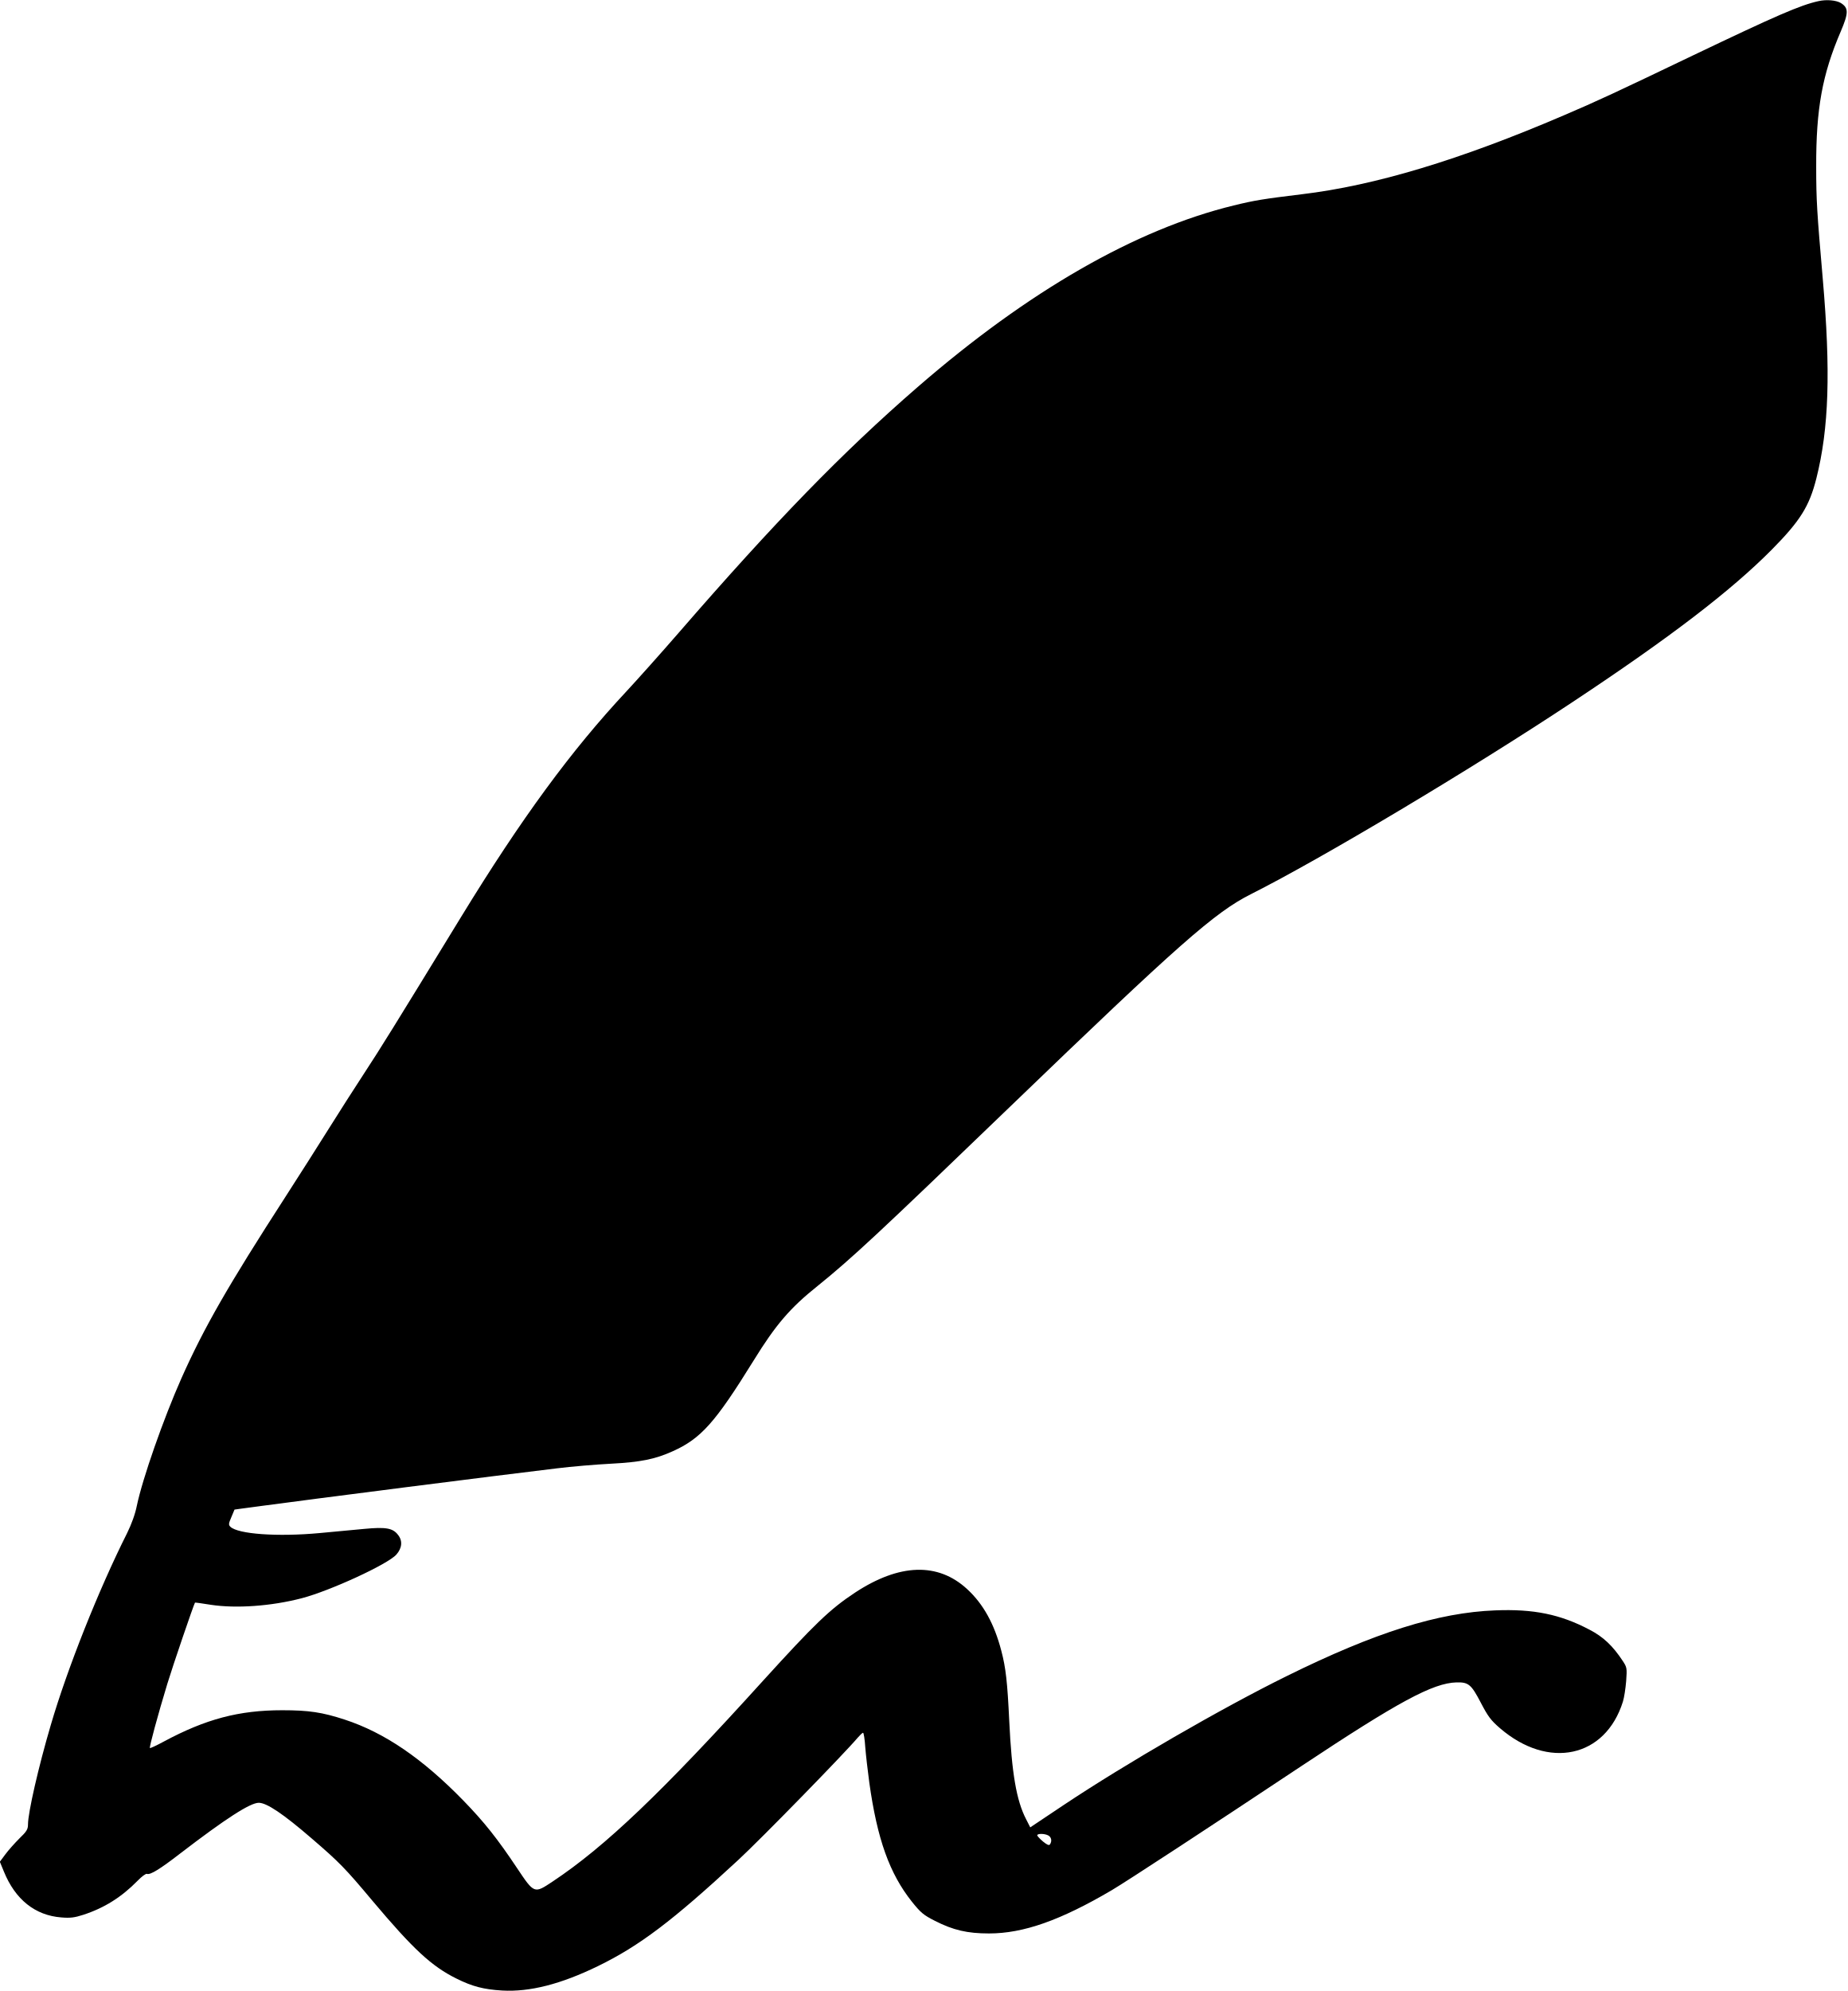
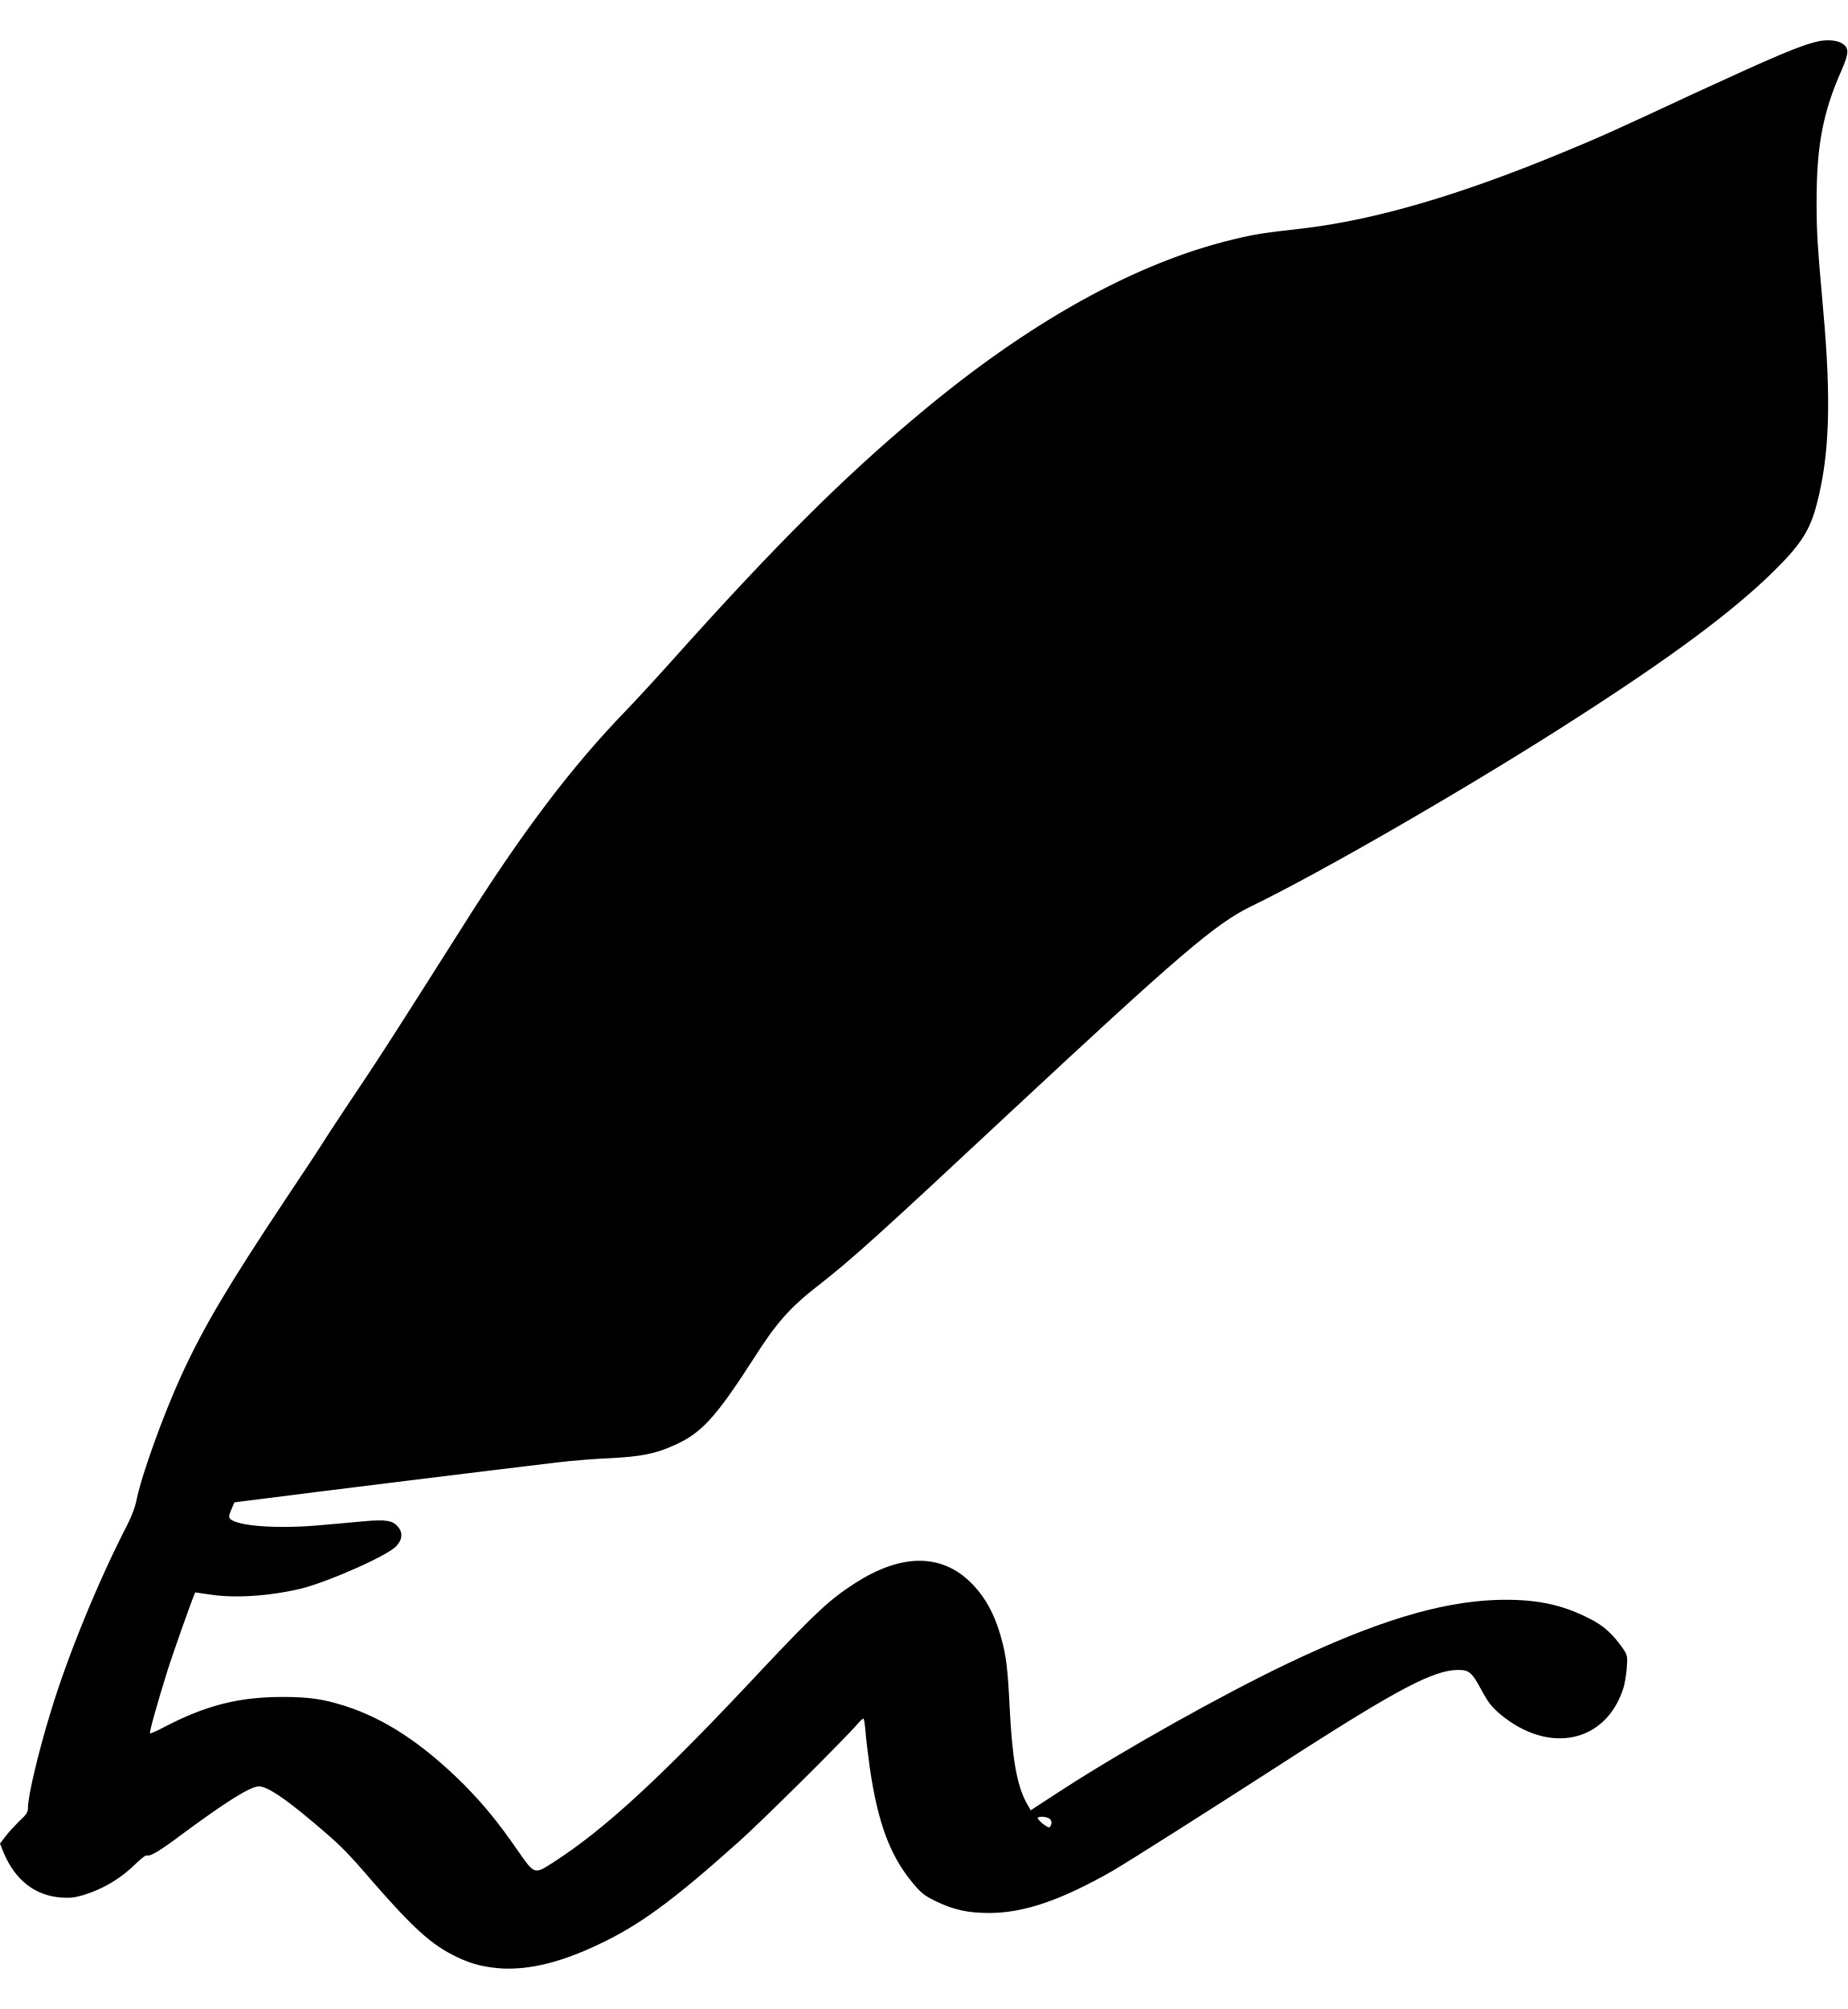
- <svg xmlns="http://www.w3.org/2000/svg" version="1.0" width="1188pt" height="1280pt" viewBox="0 0 1188 1280" preserveAspectRatio="xMidYMid meet">
-   <g transform="translate(0,1280) scale(0.1,-0.1)" fill="#000000" stroke="none">
-     <path d="M11695 12793 c-119 -26 -272 -93 -810 -350 -492 -236 -619 -295 -830 -385 -667 -286 -1214 -451 -1685 -507 -246 -30 -303 -39 -437 -72 -629 -153 -1321 -550 -2033 -1168 -484 -420 -919 -868 -1533 -1576 -119 -137 -272 -308 -339 -380 -355 -380 -675 -816 -1063 -1450 -439 -718 -517 -843 -623 -1005 -63 -96 -165 -256 -227 -355 -62 -99 -187 -296 -278 -437 -372 -576 -525 -843 -670 -1168 -116 -261 -251 -647 -287 -820 -11 -55 -34 -118 -63 -177 -182 -362 -384 -869 -491 -1235 -79 -268 -146 -562 -146 -637 0 -31 -8 -45 -56 -91 -30 -30 -71 -76 -90 -102 l-35 -47 26 -63 c73 -180 201 -282 369 -295 59 -5 86 -1 142 17 135 44 246 114 348 218 27 28 54 48 61 45 21 -8 83 30 215 132 292 224 449 325 504 325 51 0 157 -71 340 -229 178 -153 217 -193 391 -401 261 -310 380 -421 540 -500 102 -51 176 -70 295 -77 177 -10 377 41 615 157 267 130 481 292 902 682 147 136 684 686 768 786 15 17 30 32 35 32 4 0 11 -42 14 -92 4 -51 16 -154 26 -228 51 -364 130 -585 274 -766 57 -71 75 -86 148 -123 118 -60 208 -81 348 -81 221 0 459 84 789 278 95 56 645 416 1221 799 621 412 844 533 996 537 77 2 95 -13 156 -130 46 -88 64 -113 123 -164 312 -269 678 -190 791 170 8 25 17 84 21 132 6 84 5 89 -22 130 -64 97 -125 155 -214 201 -188 99 -360 134 -606 124 -367 -14 -773 -142 -1340 -422 -422 -208 -1038 -565 -1430 -826 l-220 -147 -27 53 c-62 120 -92 295 -108 630 -12 251 -22 342 -51 452 -45 173 -116 301 -219 396 -188 174 -436 166 -722 -22 -162 -107 -259 -201 -591 -566 -652 -720 -1016 -1067 -1353 -1291 -119 -79 -118 -80 -229 86 -126 189 -211 296 -345 434 -264 271 -507 437 -764 521 -144 47 -230 60 -401 60 -278 0 -491 -56 -763 -202 -46 -25 -85 -43 -88 -41 -5 6 51 212 112 413 34 112 169 508 178 522 1 1 46 -5 101 -14 164 -25 389 -9 585 42 181 47 555 219 609 281 37 42 41 89 10 127 -33 43 -78 51 -215 38 -65 -6 -195 -18 -289 -27 -269 -25 -526 -7 -574 41 -12 12 -11 21 7 62 l20 48 94 13 c471 63 1553 201 1978 252 96 12 254 25 350 30 190 10 283 29 396 80 182 82 273 184 520 583 142 230 234 338 412 480 219 177 386 332 1237 1152 1089 1049 1317 1250 1550 1367 453 228 1413 801 2065 1233 630 417 1021 717 1283 981 184 186 242 280 287 458 81 322 93 687 41 1286 -37 427 -42 501 -42 719 -1 372 39 592 158 869 51 120 51 151 0 183 -31 18 -92 23 -142 12z m-4954 -11793 c20 -11 25 -36 11 -57 -6 -9 -18 -4 -45 18 -20 17 -37 35 -37 40 0 12 47 12 71 -1z" />
+ <svg xmlns="http://www.w3.org/2000/svg" width="23px" height="25px" viewBox="0 0 23 24" version="1.1">
+   <g id="surface1">
+     <path style=" stroke:none;fill-rule:nonzero;fill:rgb(0%,0%,0%);fill-opacity:1;" d="M 22.641 0.012 C 22.41 0.062 22.117 0.188 21.074 0.668 C 20.121 1.113 19.875 1.223 19.465 1.391 C 18.176 1.926 17.117 2.238 16.203 2.344 C 15.727 2.398 15.617 2.414 15.359 2.477 C 14.141 2.766 12.801 3.508 11.422 4.668 C 10.484 5.453 9.645 6.293 8.453 7.621 C 8.223 7.879 7.93 8.199 7.797 8.336 C 7.109 9.047 6.492 9.863 5.742 11.055 C 4.891 12.398 4.738 12.633 4.535 12.938 C 4.414 13.117 4.215 13.418 4.094 13.602 C 3.977 13.789 3.734 14.156 3.555 14.422 C 2.836 15.504 2.539 16.004 2.258 16.613 C 2.035 17.102 1.773 17.824 1.703 18.148 C 1.684 18.254 1.637 18.371 1.582 18.48 C 1.23 19.16 0.84 20.109 0.633 20.797 C 0.477 21.301 0.348 21.852 0.348 21.992 C 0.348 22.051 0.332 22.078 0.238 22.164 C 0.184 22.219 0.102 22.305 0.066 22.355 L 0 22.441 L 0.047 22.559 C 0.191 22.898 0.438 23.09 0.762 23.113 C 0.879 23.121 0.93 23.113 1.039 23.082 C 1.301 23 1.516 22.867 1.711 22.672 C 1.766 22.621 1.816 22.582 1.828 22.59 C 1.871 22.602 1.992 22.531 2.246 22.34 C 2.812 21.922 3.113 21.73 3.223 21.73 C 3.32 21.73 3.527 21.863 3.879 22.16 C 4.223 22.449 4.301 22.523 4.637 22.914 C 5.141 23.492 5.371 23.703 5.684 23.852 C 5.879 23.945 6.023 23.98 6.254 23.996 C 6.598 24.012 6.984 23.918 7.445 23.699 C 7.961 23.457 8.375 23.152 9.191 22.422 C 9.477 22.168 10.516 21.137 10.676 20.949 C 10.707 20.914 10.734 20.887 10.746 20.887 C 10.754 20.887 10.766 20.965 10.773 21.059 C 10.781 21.156 10.805 21.348 10.824 21.488 C 10.922 22.172 11.074 22.586 11.352 22.922 C 11.465 23.059 11.5 23.086 11.641 23.156 C 11.867 23.266 12.043 23.305 12.312 23.305 C 12.742 23.305 13.203 23.148 13.84 22.785 C 14.023 22.68 15.09 22.004 16.203 21.285 C 17.406 20.516 17.84 20.289 18.133 20.281 C 18.281 20.277 18.316 20.305 18.434 20.523 C 18.523 20.688 18.559 20.734 18.672 20.832 C 19.277 21.336 19.984 21.188 20.203 20.512 C 20.219 20.465 20.238 20.355 20.246 20.266 C 20.258 20.109 20.254 20.098 20.203 20.02 C 20.078 19.84 19.961 19.73 19.789 19.645 C 19.426 19.457 19.09 19.395 18.613 19.41 C 17.906 19.438 17.117 19.68 16.02 20.203 C 15.203 20.594 14.012 21.262 13.254 21.75 L 12.828 22.027 L 12.773 21.93 C 12.652 21.703 12.598 21.375 12.566 20.746 C 12.543 20.277 12.523 20.105 12.465 19.898 C 12.379 19.574 12.242 19.336 12.043 19.156 C 11.68 18.832 11.199 18.844 10.645 19.199 C 10.332 19.398 10.145 19.574 9.5 20.258 C 8.238 21.609 7.531 22.262 6.879 22.68 C 6.648 22.828 6.652 22.828 6.438 22.52 C 6.191 22.164 6.027 21.965 5.77 21.703 C 5.258 21.195 4.789 20.887 4.289 20.727 C 4.012 20.641 3.844 20.617 3.516 20.617 C 2.977 20.617 2.562 20.719 2.035 20.996 C 1.949 21.043 1.871 21.074 1.867 21.07 C 1.855 21.059 1.965 20.672 2.082 20.297 C 2.148 20.086 2.41 19.344 2.43 19.316 C 2.43 19.316 2.516 19.328 2.625 19.344 C 2.941 19.391 3.375 19.359 3.758 19.266 C 4.105 19.176 4.832 18.855 4.934 18.738 C 5.008 18.66 5.016 18.57 4.953 18.5 C 4.891 18.422 4.805 18.406 4.539 18.43 C 4.414 18.441 4.16 18.465 3.98 18.48 C 3.457 18.527 2.961 18.492 2.867 18.402 C 2.844 18.379 2.848 18.363 2.879 18.285 L 2.918 18.195 L 3.102 18.172 C 4.012 18.055 6.109 17.797 6.93 17.699 C 7.117 17.676 7.422 17.652 7.609 17.645 C 7.977 17.625 8.156 17.59 8.375 17.492 C 8.727 17.34 8.902 17.148 9.383 16.402 C 9.656 15.969 9.836 15.766 10.18 15.5 C 10.605 15.168 10.926 14.879 12.574 13.34 C 14.684 11.375 15.125 10.996 15.574 10.777 C 16.453 10.352 18.312 9.277 19.574 8.465 C 20.793 7.684 21.551 7.121 22.059 6.625 C 22.414 6.277 22.527 6.102 22.613 5.766 C 22.77 5.164 22.793 4.48 22.691 3.355 C 22.621 2.555 22.609 2.418 22.609 2.008 C 22.609 1.312 22.688 0.898 22.918 0.379 C 23.016 0.152 23.016 0.094 22.918 0.035 C 22.855 0 22.738 -0.008 22.641 0.012 Z M 13.051 22.125 C 13.09 22.145 13.098 22.191 13.07 22.23 C 13.059 22.25 13.039 22.238 12.984 22.199 C 12.945 22.168 12.914 22.133 12.914 22.125 C 12.914 22.102 13.004 22.102 13.051 22.125 Z M 13.051 22.125 " />
  </g>
</svg>
